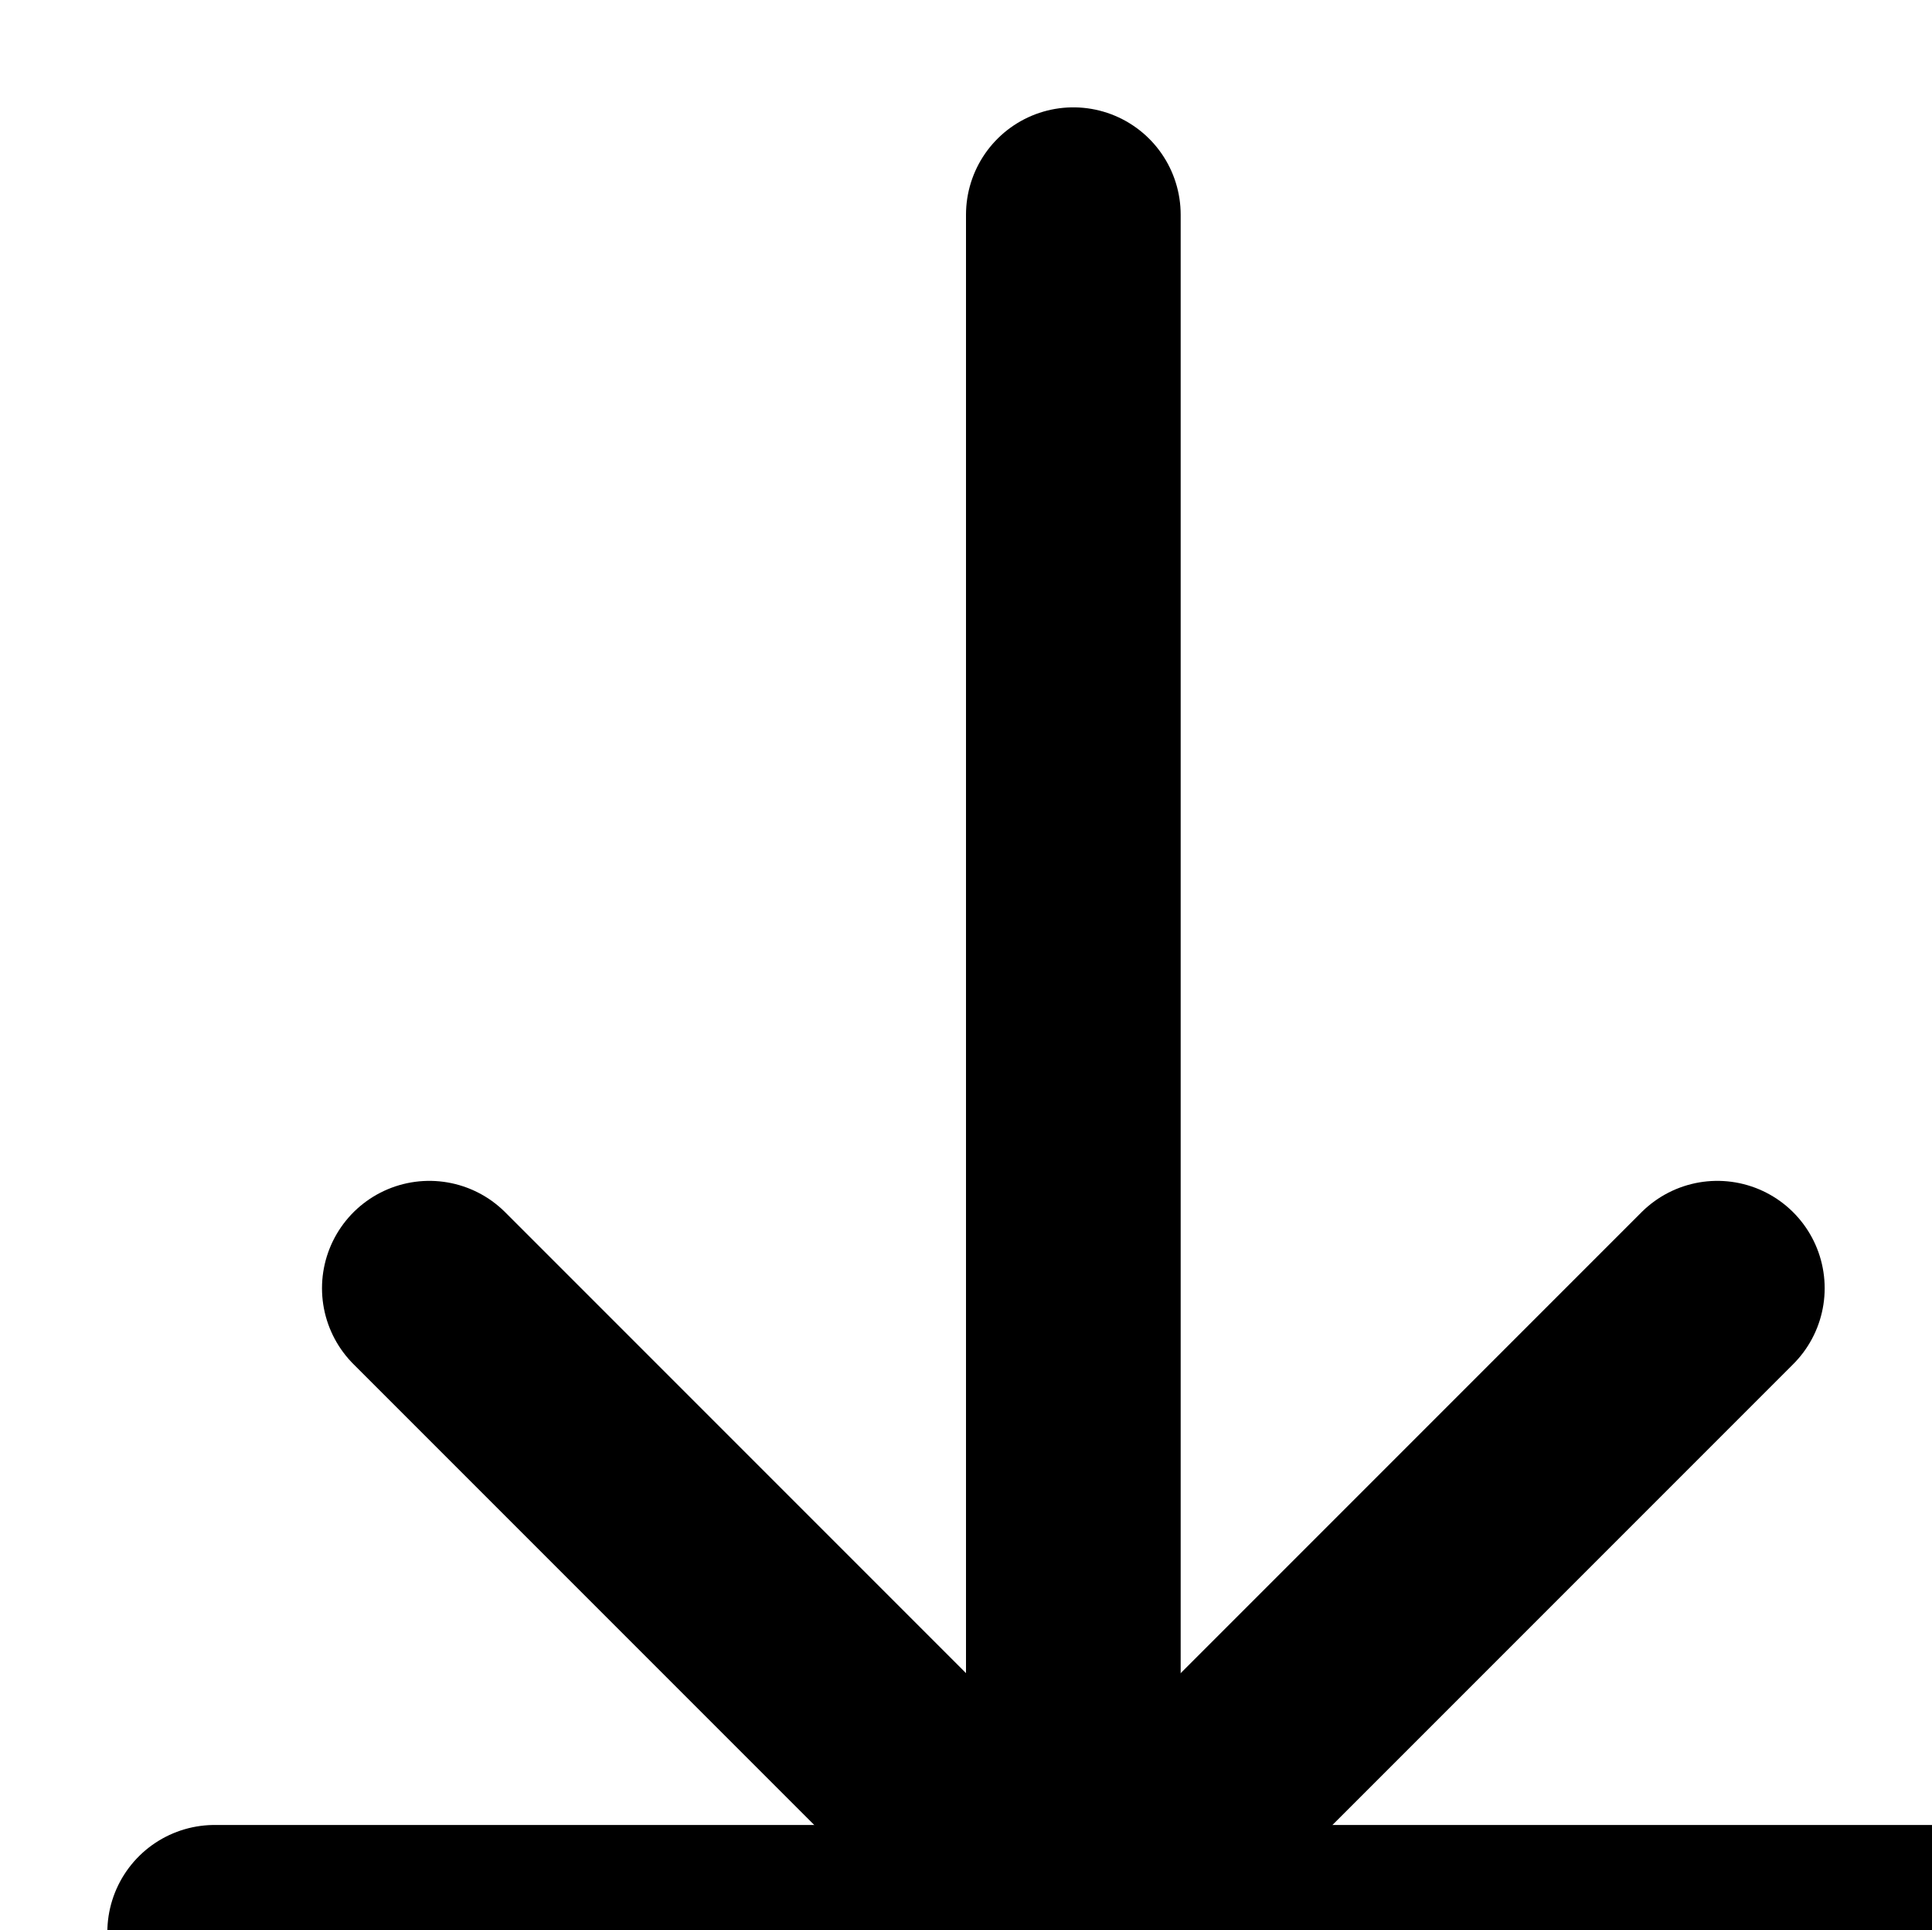
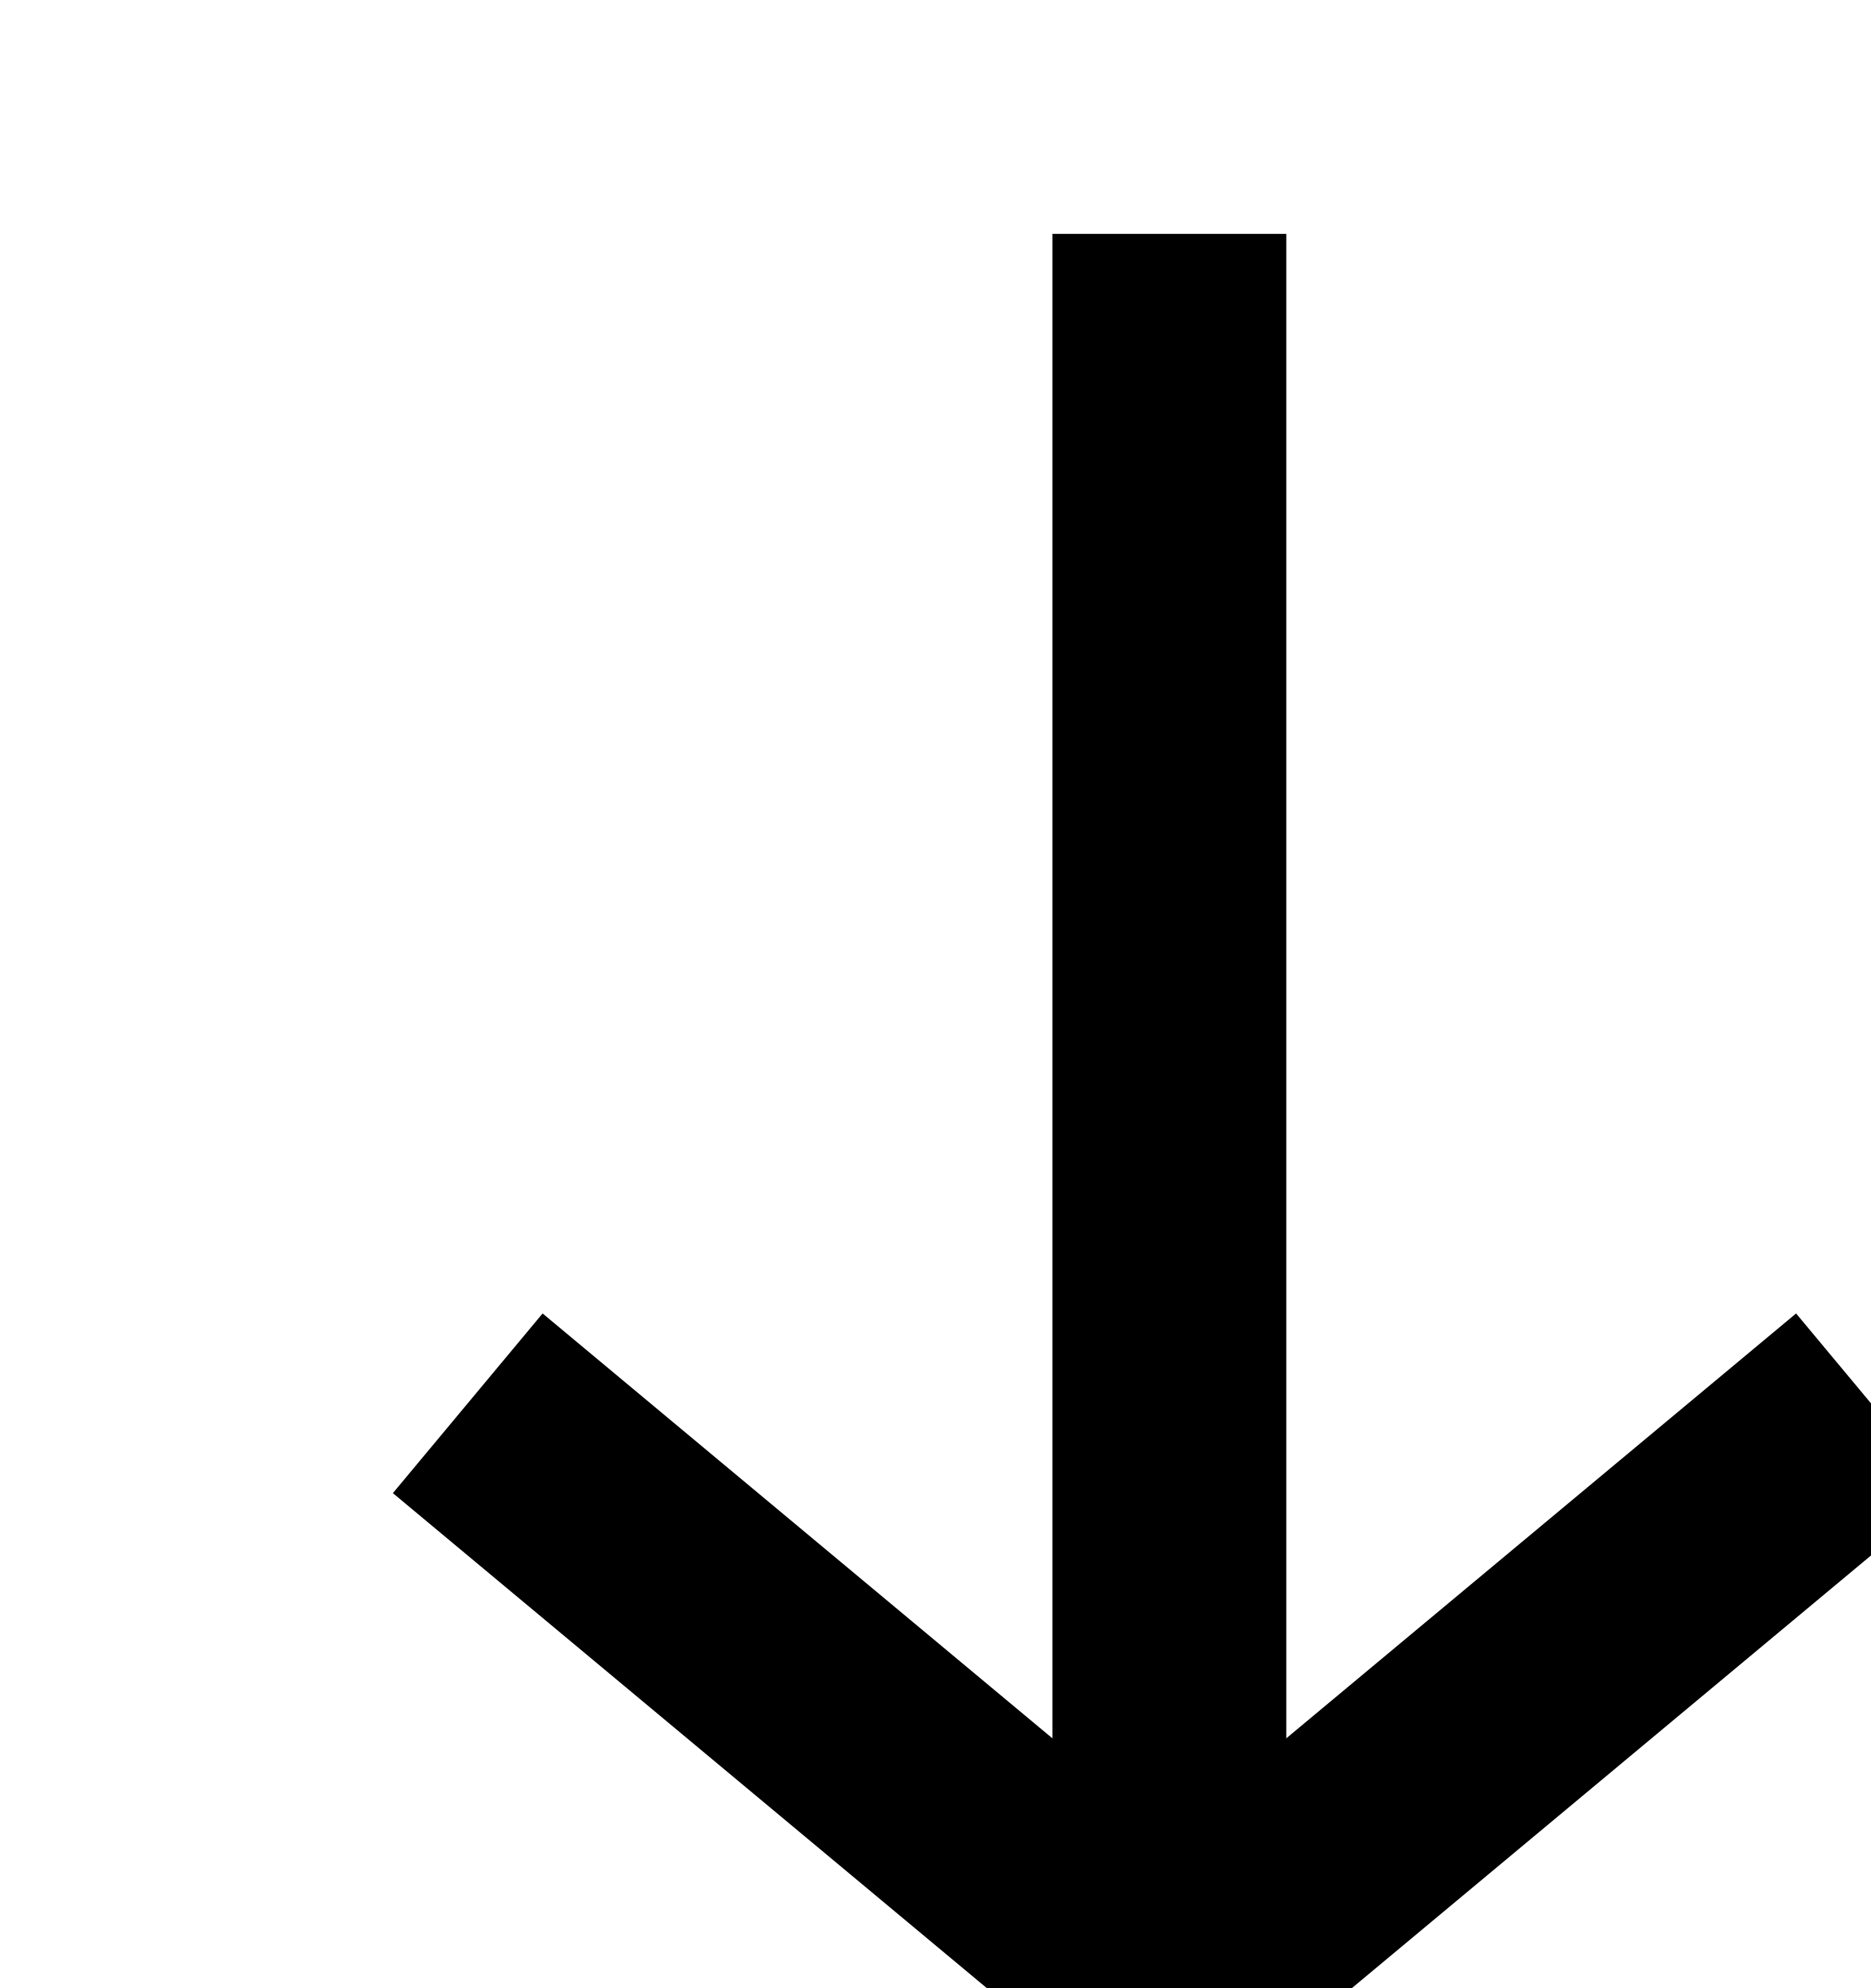
<svg xmlns="http://www.w3.org/2000/svg" viewbox="0 0 200 200" version="1.1">
-   <line x1="100" y1="20" x2="100" y2="180" stroke="black" stroke-width="20" stroke-linecap="round" />
-   <line x1="40" y1="120" x2="100" y2="180" stroke="black" stroke-width="20" stroke-linecap="round" />
-   <line x1="160" y1="120" x2="100" y2="180" stroke="black" stroke-width="20" stroke-linecap="round" />
-   <line x1="20" y1="180" x2="180" y2="180" stroke="black" stroke-width="20" stroke-linecap="round" />
+   <line x1="100" y1="20" x2="100" y2="170" stroke="black" stroke-width="20" />
+   <line x1="40" y1="120" x2="100" y2="170" stroke="black" stroke-width="20" />
+   <line x1="160" y1="120" x2="100" y2="170" stroke="black" stroke-width="20" />
+   <line x1="20" y1="180" x2="180" y2="180" stroke="black" stroke-width="20" />
</svg>
